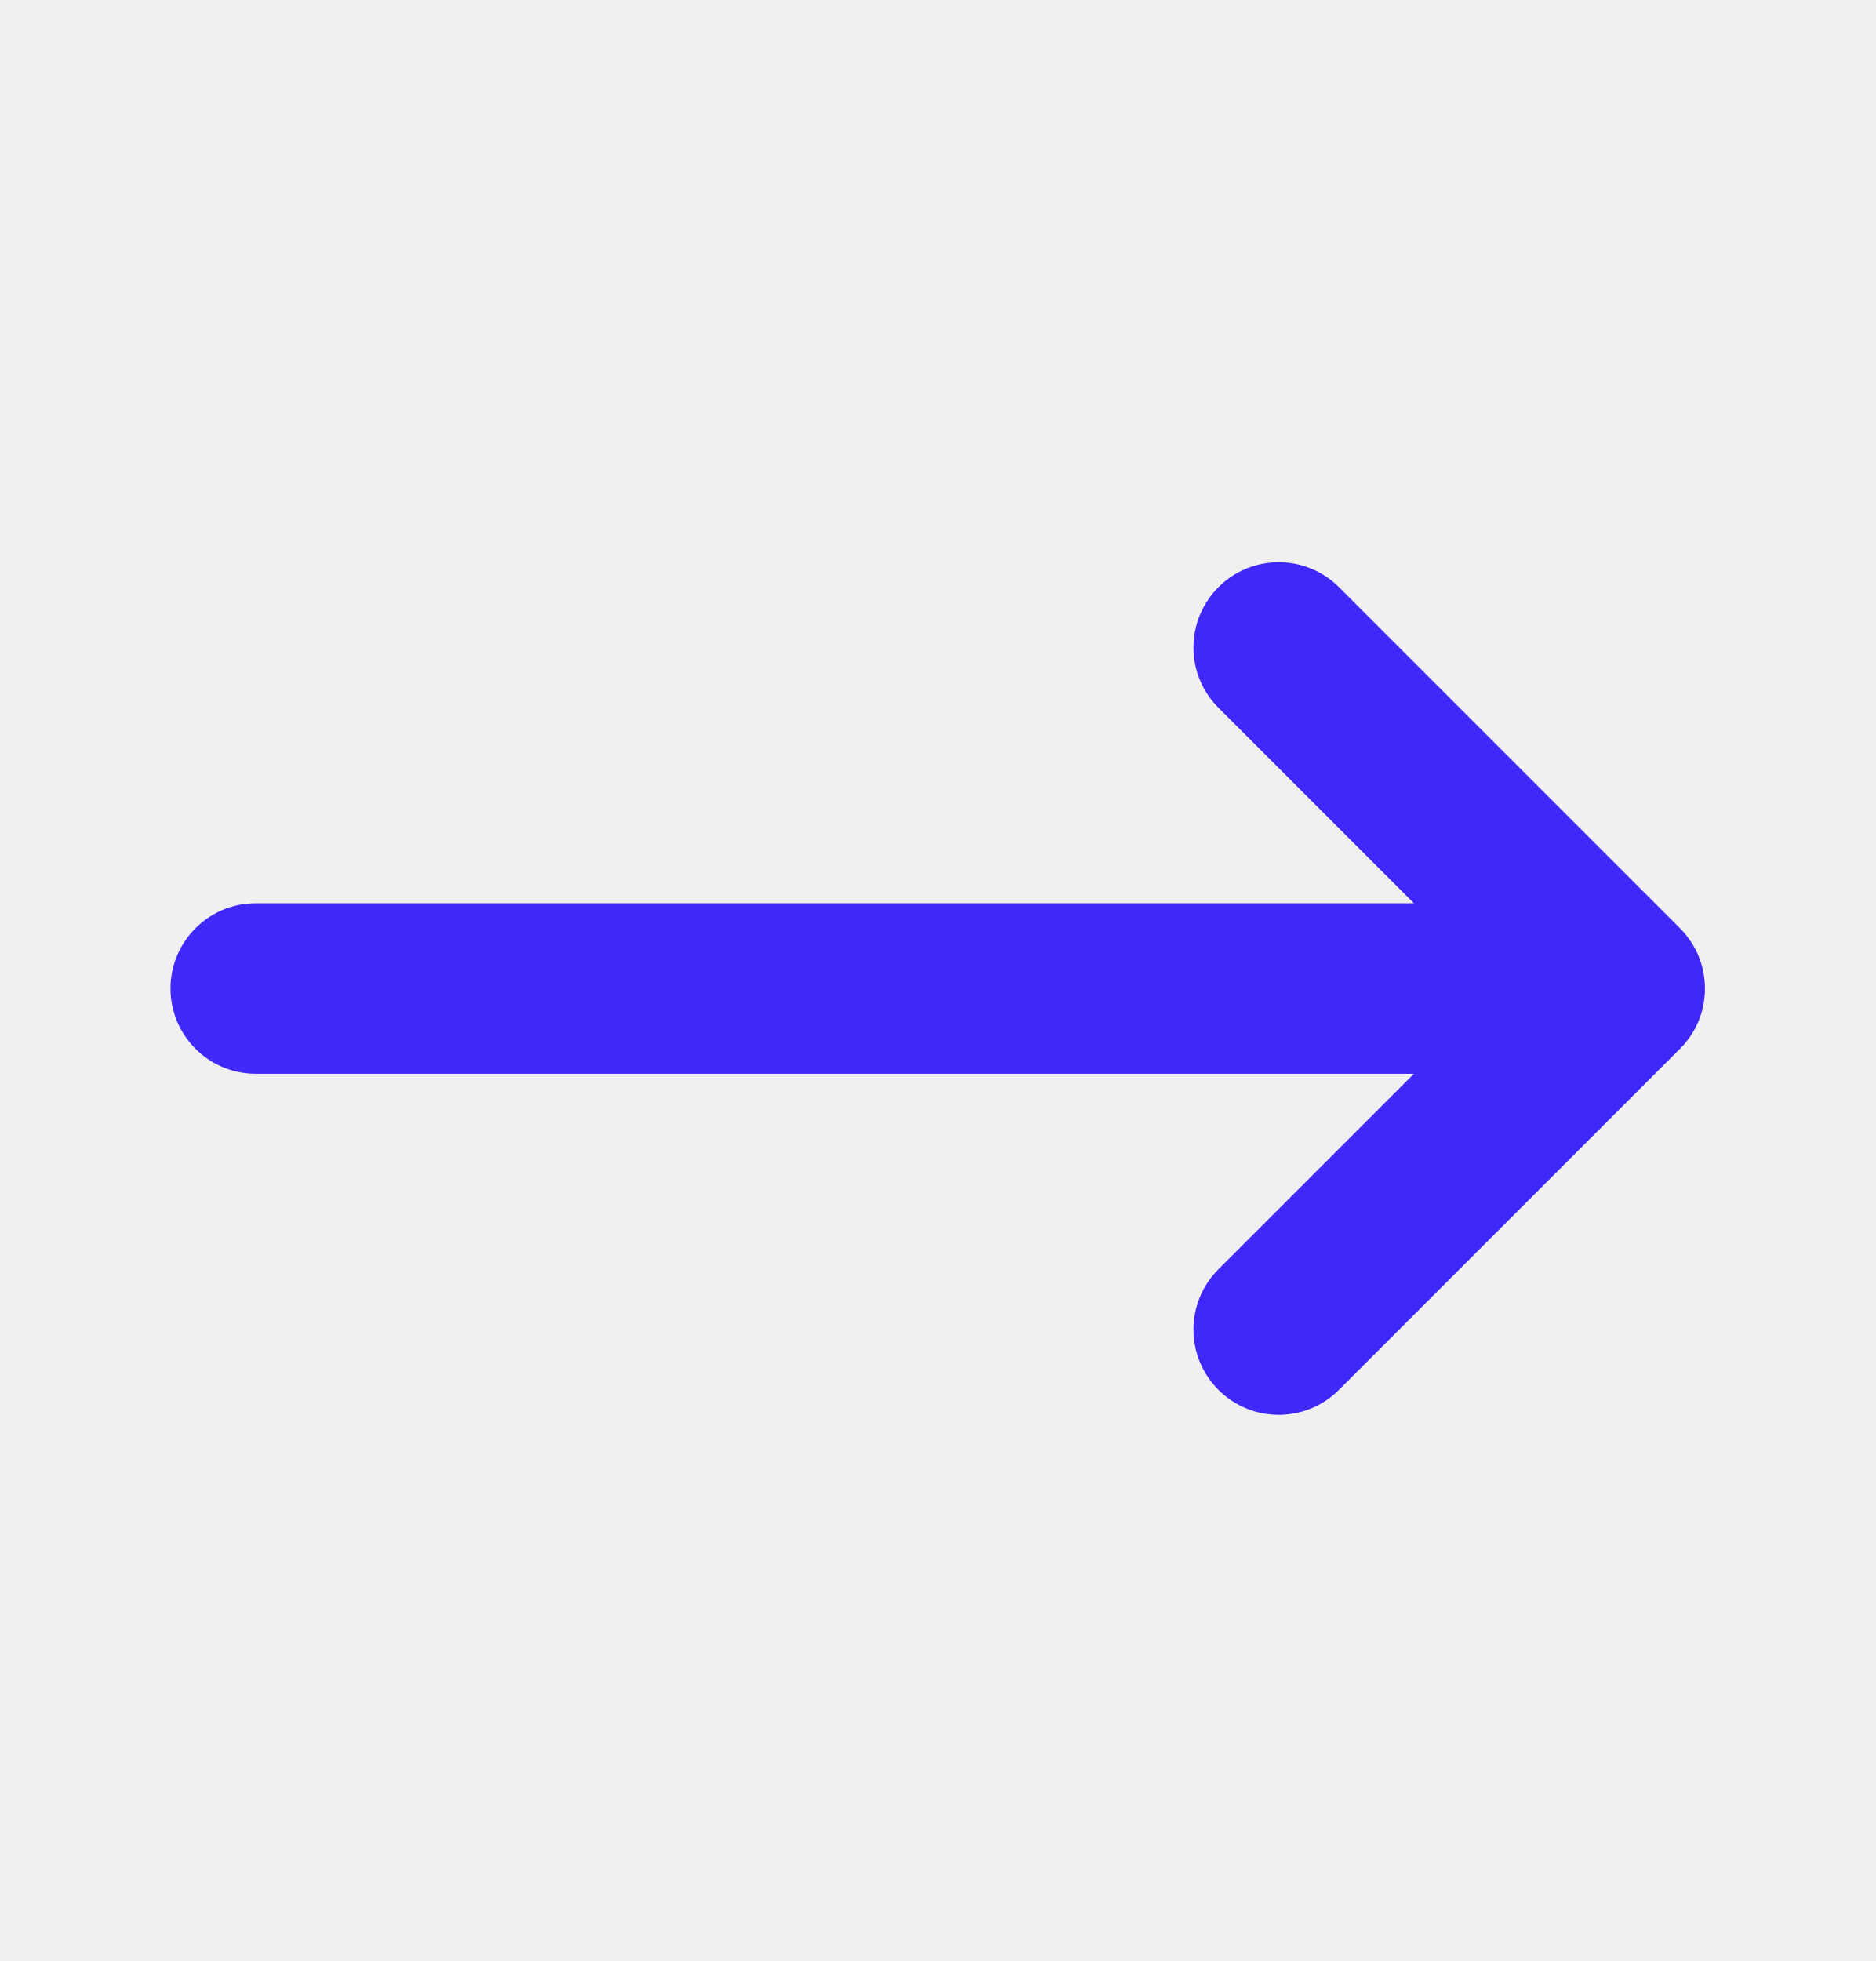
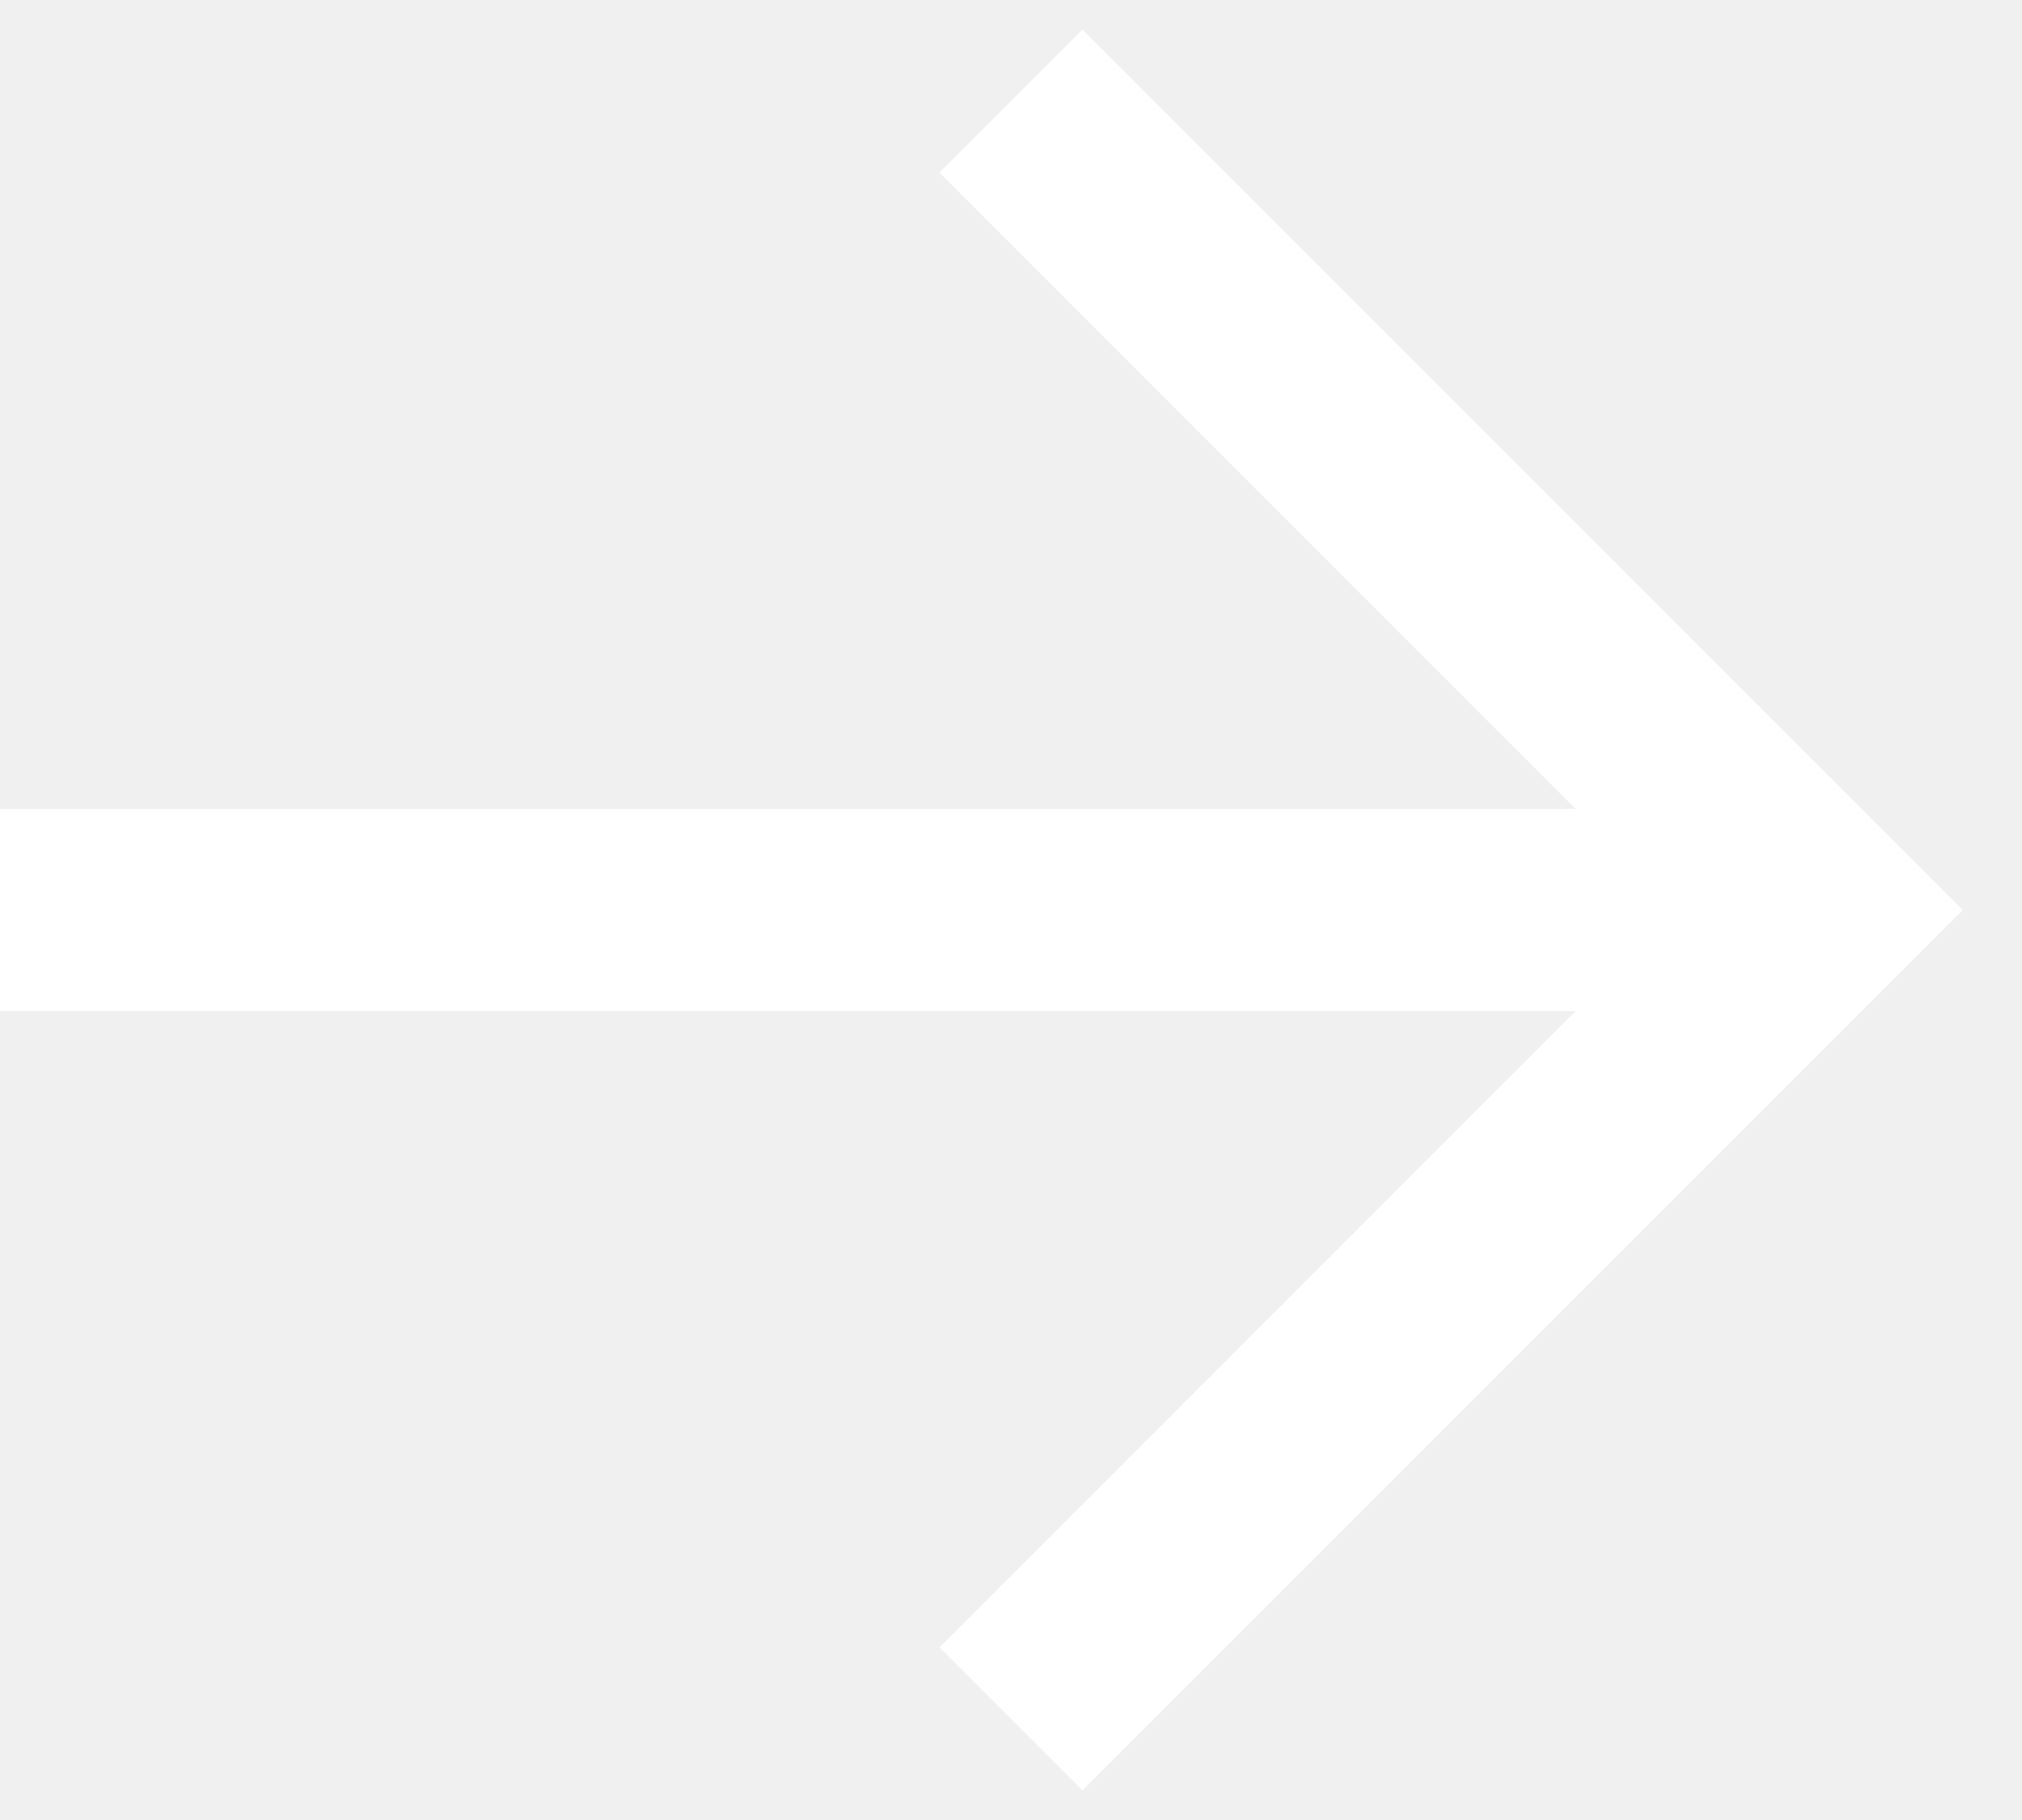
- <svg xmlns="http://www.w3.org/2000/svg" width="22" height="23" viewBox="0 0 22 23" fill="none">
-   <path fill-rule="evenodd" clip-rule="evenodd" d="M14.293 6.887C14.683 6.497 15.317 6.497 15.707 6.887L19.706 10.886L19.707 10.887C19.803 10.983 19.875 11.094 19.924 11.211C19.973 11.329 20 11.459 20 11.594C20 11.729 19.973 11.858 19.925 11.976C19.901 12.034 19.871 12.091 19.835 12.145C19.799 12.2 19.756 12.252 19.707 12.301L19.706 12.302L15.707 16.301C15.317 16.692 14.683 16.692 14.293 16.301C13.902 15.911 13.902 15.278 14.293 14.887L16.586 12.594H3C2.448 12.594 2 12.146 2 11.594C2 11.042 2.448 10.594 3 10.594H16.586L14.293 8.301C13.902 7.911 13.902 7.278 14.293 6.887Z" fill="#4028FB" />
+ <svg xmlns="http://www.w3.org/2000/svg" width="20" height="18" viewBox="0 0 20 18" fill="none">
+   <path fill-rule="evenodd" clip-rule="evenodd" d="M15.586 10L9.19063e-08 10L1.15756e-07 8L15.586 8L9.293 1.707L10.707 0.293L19.414 9L10.707 17.707L9.293 16.293L15.586 10Z" fill="white" />
</svg>
